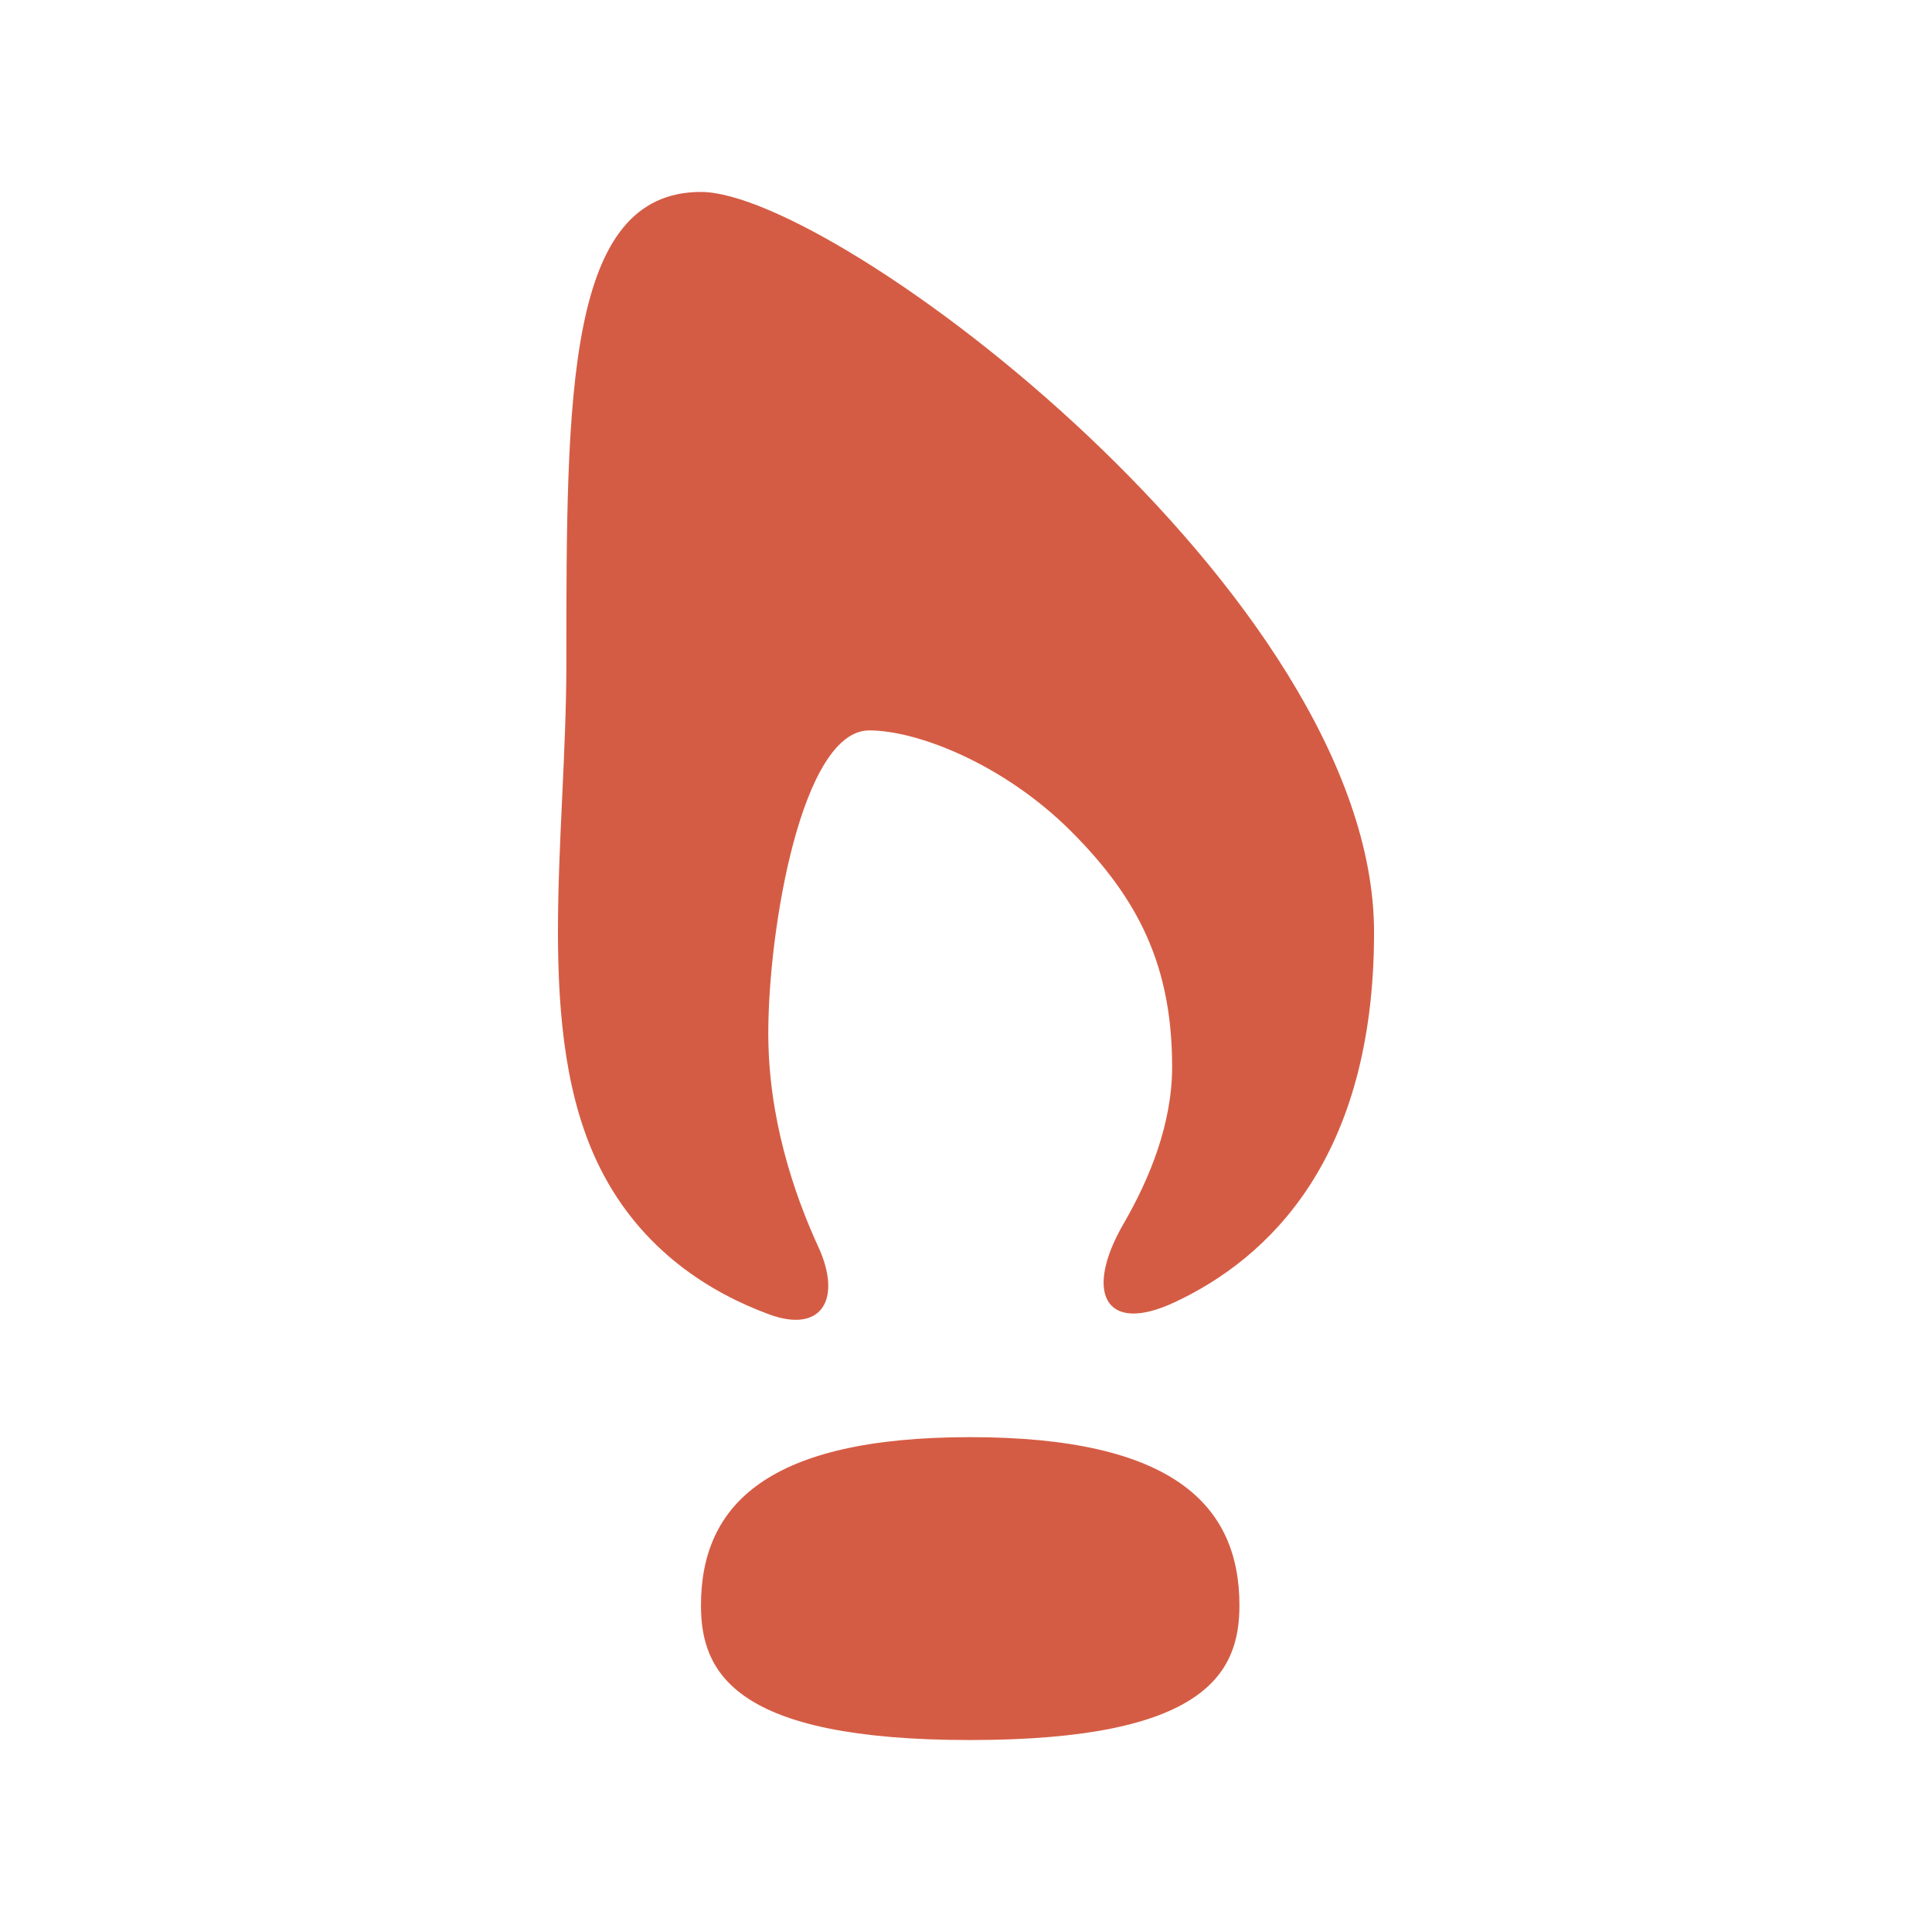
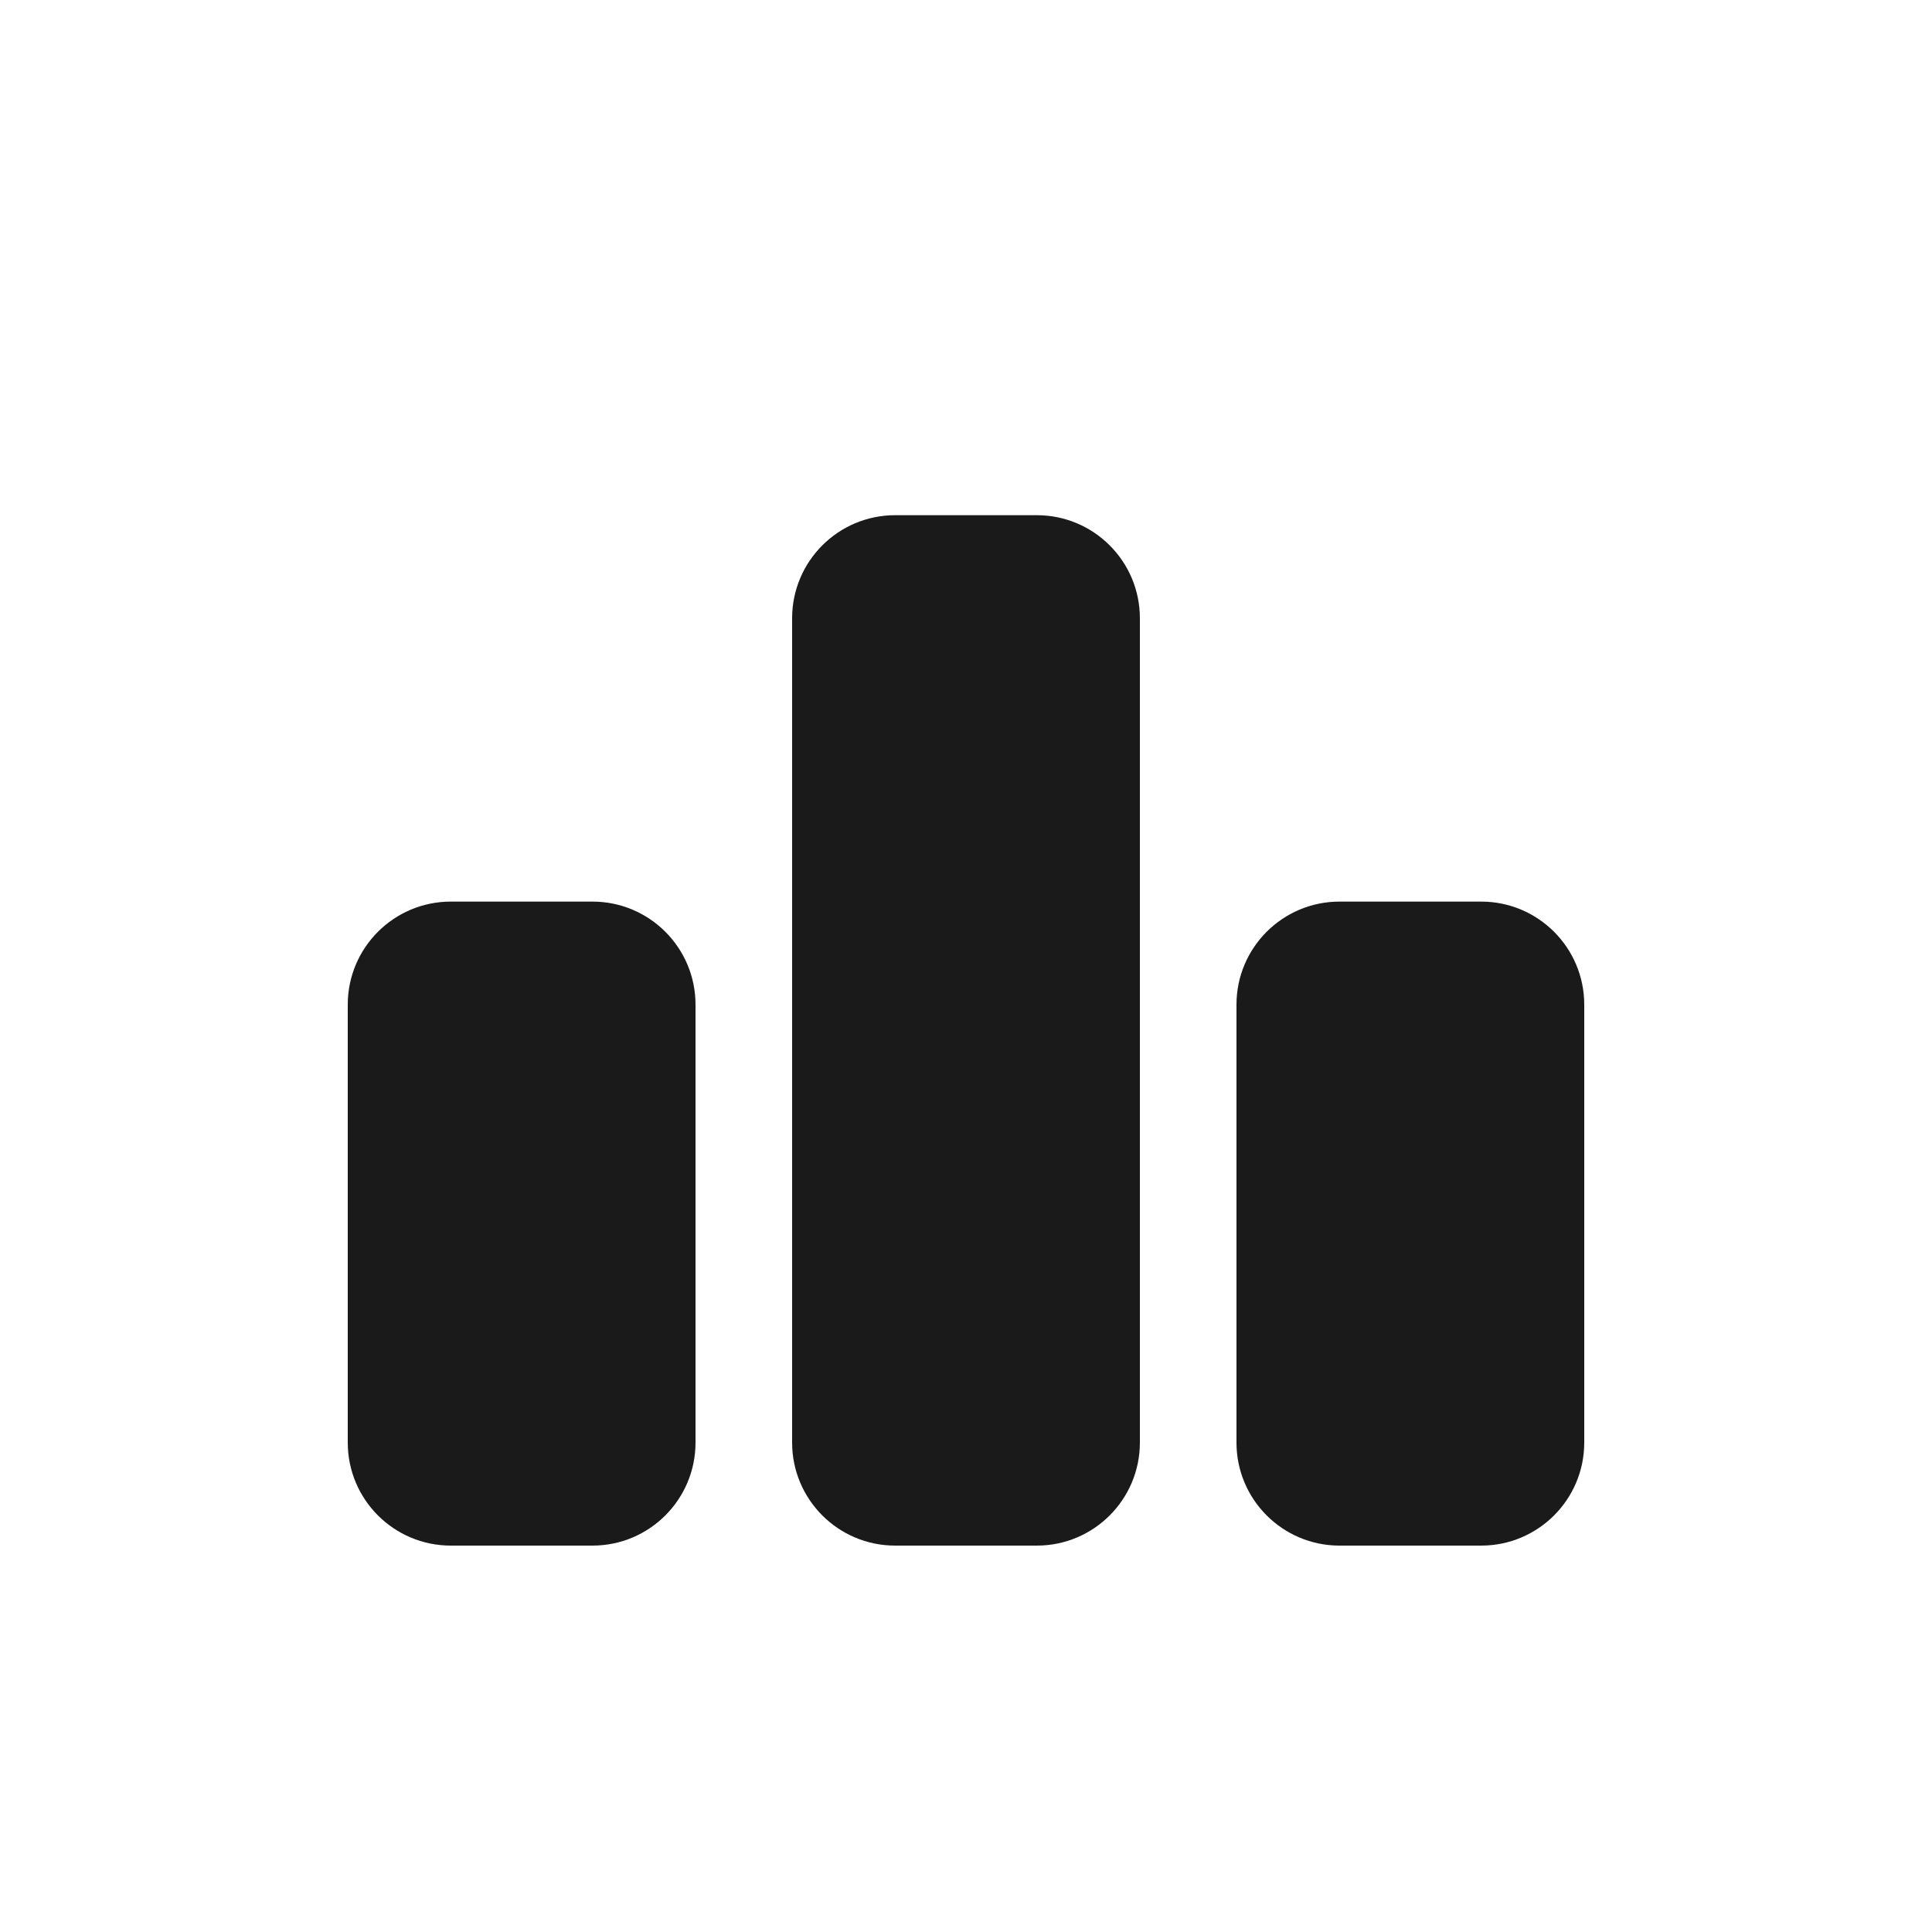
- <svg xmlns="http://www.w3.org/2000/svg" width="300" height="300" viewBox="0 0 83.344 83.344" version="1.1" id="svg1">
-   <defs id="defs1">
-     <filter style="color-interpolation-filters:sRGB" id="filter21" x="-0.351" y="-0.933" width="1.703" height="2.866">
-       <feGaussianBlur stdDeviation="5.079" id="feGaussianBlur21" />
-     </filter>
-     <filter style="color-interpolation-filters:sRGB" id="filter22" x="-0.429" y="-0.649" width="1.858" height="2.299">
-       <feGaussianBlur stdDeviation="6.59" id="feGaussianBlur22" />
-     </filter>
-     <filter style="color-interpolation-filters:sRGB" id="filter23" x="-0.415" y="-0.643" width="1.83" height="2.287">
-       <feGaussianBlur stdDeviation="7.858" id="feGaussianBlur23" />
-     </filter>
-     <filter style="color-interpolation-filters:sRGB" id="filter24" x="-0.361" y="-0.926" width="1.723" height="2.852">
-       <feGaussianBlur stdDeviation="5.269" id="feGaussianBlur24" />
-     </filter>
-     <filter style="color-interpolation-filters:sRGB" id="filter27" x="-0.176" y="-0.836" width="1.352" height="2.672">
-       <feGaussianBlur stdDeviation="4.753" id="feGaussianBlur26" />
-     </filter>
-     <filter style="color-interpolation-filters:sRGB" id="filter52" x="-0.33" y="-1.097" width="1.661" height="3.194">
-       <feGaussianBlur stdDeviation="4.258" id="feGaussianBlur52" />
-     </filter>
-     <filter style="color-interpolation-filters:sRGB" id="filter53" x="-0.34" y="-1.024" width="1.68" height="3.049">
-       <feGaussianBlur stdDeviation="4.319" id="feGaussianBlur54" />
-     </filter>
-     <filter style="color-interpolation-filters:sRGB" id="filter55" x="-0.332" y="-1.093" width="1.663" height="3.186">
-       <feGaussianBlur stdDeviation="4.426" id="feGaussianBlur55" />
-     </filter>
-     <filter style="color-interpolation-filters:sRGB" id="filter56" x="-0.346" y="-0.988" width="1.692" height="2.976">
-       <feGaussianBlur stdDeviation="4.927" id="feGaussianBlur56" />
-     </filter>
-     <filter style="color-interpolation-filters:sRGB" id="filter57" x="-0.506" y="-0.532" width="2.012" height="2.065">
-       <feGaussianBlur stdDeviation="5.826" id="feGaussianBlur57" />
-     </filter>
-     <filter style="color-interpolation-filters:sRGB" id="filter58" x="-0.321" y="-1.131" width="1.643" height="3.262">
-       <feGaussianBlur stdDeviation="4.239" id="feGaussianBlur58" />
-     </filter>
-     <filter style="color-interpolation-filters:sRGB" id="filter59" x="-0.403" y="-0.712" width="1.806" height="2.423">
-       <feGaussianBlur stdDeviation="4.495" id="feGaussianBlur59" />
-     </filter>
-     <filter style="color-interpolation-filters:sRGB" id="filter60" x="-0.176" y="-1.018" width="1.352" height="3.035">
-       <feGaussianBlur stdDeviation="4.8" id="feGaussianBlur60" />
-     </filter>
-     <filter style="color-interpolation-filters:sRGB" id="filter70" x="-0.442" y="-0.32" width="1.884" height="1.64">
-       <feGaussianBlur stdDeviation="18.461" id="feGaussianBlur70" />
-     </filter>
-     <filter style="color-interpolation-filters:sRGB" id="filter72" x="-0.433" y="-0.313" width="1.865" height="1.626">
-       <feGaussianBlur stdDeviation="18.509" id="feGaussianBlur72" />
-     </filter>
-     <filter style="color-interpolation-filters:sRGB" id="filter1" x="-0.457" y="-0.572" width="1.914" height="2.144">
-       <feGaussianBlur stdDeviation="8.581" id="feGaussianBlur1" />
-     </filter>
-     <filter style="color-interpolation-filters:sRGB" id="filter2" x="-0.545" y="-0.887" width="2.09" height="2.774">
-       <feGaussianBlur stdDeviation="4.32" id="feGaussianBlur2" />
-     </filter>
-     <clipPath clipPathUnits="userSpaceOnUse" id="clipPath1">
-       <path style="font-size:224.608px;line-height:393.415px;font-family:'Cherry Bomb One';-inkscape-font-specification:'Cherry Bomb One';letter-spacing:0px;fill:#d55c44;fill-opacity:1;stroke:none;stroke-width:2.117;stroke-linecap:square;paint-order:stroke fill markers" d="m 452.787,224.367 q -8.984,0 -12.803,-4.941 -3.594,-5.166 -4.268,-12.803 -0.674,-7.861 -0.674,-15.723 0,-11.904 -3.369,-19.092 -3.369,-7.412 -11.904,-7.412 -7.637,0 -11.23,7.412 -3.594,7.187 -3.594,19.092 0,7.861 -0.674,15.498 -0.449,7.637 -4.043,12.803 -3.594,4.941 -13.027,4.941 -6.963,0 -11.68,-5.166 -4.492,-5.166 -6.963,-13.476 -2.471,-8.31 -3.594,-17.969 -0.898,-9.658 -0.898,-18.642 0,-8.984 0.898,-18.418 0.898,-9.434 3.145,-17.519 2.471,-8.086 6.963,-13.027 4.492,-4.941 11.68,-4.941 12.803,0 15.947,11.68 2.695,-2.92 8.535,-5.391 6.064,-2.695 13.701,-2.695 17.295,0 28.301,8.76 11.006,8.76 15.947,24.258 5.166,15.273 4.941,35.488 0,10.332 -2.021,18.867 -1.797,8.31 -6.514,13.476 -4.492,4.941 -12.803,4.941 z" id="path5" />
-     </clipPath>
-     <clipPath clipPathUnits="userSpaceOnUse" id="clipPath5">
-       <path style="font-size:224.608px;line-height:393.415px;font-family:'Cherry Bomb One';-inkscape-font-specification:'Cherry Bomb One';letter-spacing:0px;fill:#d55c44;fill-opacity:1;stroke:none;stroke-width:2.117;stroke-linecap:square;paint-order:stroke fill markers" d="m 452.787,224.367 q -8.984,0 -12.803,-4.941 -3.594,-5.166 -4.268,-12.803 -0.674,-7.861 -0.674,-15.723 0,-11.904 -3.369,-19.092 -3.369,-7.412 -11.904,-7.412 -7.637,0 -11.23,7.412 -3.594,7.187 -3.594,19.092 0,7.861 -0.674,15.498 -0.449,7.637 -4.043,12.803 -3.594,4.941 -13.027,4.941 -6.963,0 -11.68,-5.166 -4.492,-5.166 -6.963,-13.476 -2.471,-8.31 -3.594,-17.969 -0.898,-9.658 -0.898,-18.642 0,-8.984 0.898,-18.418 0.898,-9.434 3.145,-17.519 2.471,-8.086 6.963,-13.027 4.492,-4.941 11.68,-4.941 12.803,0 15.947,11.68 2.695,-2.92 8.535,-5.391 6.064,-2.695 13.701,-2.695 17.295,0 28.301,8.76 11.006,8.76 15.947,24.258 5.166,15.273 4.941,35.488 0,10.332 -2.021,18.867 -1.797,8.31 -6.514,13.476 -4.492,4.941 -12.803,4.941 z" id="path8" />
-     </clipPath>
-     <clipPath clipPathUnits="userSpaceOnUse" id="clipPath8">
-       <path style="font-size:224.608px;line-height:393.415px;font-family:'Cherry Bomb One';-inkscape-font-specification:'Cherry Bomb One';letter-spacing:0px;fill:#d55c44;fill-opacity:1;stroke:none;stroke-width:2.117;stroke-linecap:square;paint-order:stroke fill markers" d="m 452.787,224.367 q -8.984,0 -12.803,-4.941 -3.594,-5.166 -4.268,-12.803 -0.674,-7.861 -0.674,-15.723 0,-11.904 -3.369,-19.092 -3.369,-7.412 -11.904,-7.412 -7.637,0 -11.23,7.412 -3.594,7.187 -3.594,19.092 0,7.861 -0.674,15.498 -0.449,7.637 -4.043,12.803 -3.594,4.941 -13.027,4.941 -6.963,0 -11.68,-5.166 -4.492,-5.166 -6.963,-13.476 -2.471,-8.31 -3.594,-17.969 -0.898,-9.658 -0.898,-18.642 0,-8.984 0.898,-18.418 0.898,-9.434 3.145,-17.519 2.471,-8.086 6.963,-13.027 4.492,-4.941 11.68,-4.941 12.803,0 15.947,11.68 2.695,-2.92 8.535,-5.391 6.064,-2.695 13.701,-2.695 17.295,0 28.301,8.76 11.006,8.76 15.947,24.258 5.166,15.273 4.941,35.488 0,10.332 -2.021,18.867 -1.797,8.31 -6.514,13.476 -4.492,4.941 -12.803,4.941 z" id="path11" />
-     </clipPath>
-     <clipPath clipPathUnits="userSpaceOnUse" id="clipPath11">
-       <path style="font-size:224.608px;line-height:393.415px;font-family:'Cherry Bomb One';-inkscape-font-specification:'Cherry Bomb One';letter-spacing:0px;fill:#d55c44;fill-opacity:1;stroke:none;stroke-width:2.117;stroke-linecap:square;paint-order:stroke fill markers" d="m 452.787,224.367 q -8.984,0 -12.803,-4.941 -3.594,-5.166 -4.268,-12.803 -0.674,-7.861 -0.674,-15.723 0,-11.904 -3.369,-19.092 -3.369,-7.412 -11.904,-7.412 -7.637,0 -11.23,7.412 -3.594,7.187 -3.594,19.092 0,7.861 -0.674,15.498 -0.449,7.637 -4.043,12.803 -3.594,4.941 -13.027,4.941 -6.963,0 -11.68,-5.166 -4.492,-5.166 -6.963,-13.476 -2.471,-8.31 -3.594,-17.969 -0.898,-9.658 -0.898,-18.642 0,-8.984 0.898,-18.418 0.898,-9.434 3.145,-17.519 2.471,-8.086 6.963,-13.027 4.492,-4.941 11.68,-4.941 12.803,0 15.947,11.68 2.695,-2.92 8.535,-5.391 6.064,-2.695 13.701,-2.695 17.295,0 28.301,8.76 11.006,8.76 15.947,24.258 5.166,15.273 4.941,35.488 0,10.332 -2.021,18.867 -1.797,8.31 -6.514,13.476 -4.492,4.941 -12.803,4.941 z" id="path12" />
-     </clipPath>
-     <clipPath clipPathUnits="userSpaceOnUse" id="clipPath12">
-       <path style="font-size:224.608px;line-height:393.415px;font-family:'Cherry Bomb One';-inkscape-font-specification:'Cherry Bomb One';letter-spacing:0px;fill:#d55c44;fill-opacity:1;stroke:none;stroke-width:2.117;stroke-linecap:square;paint-order:stroke fill markers" d="m 452.787,224.367 q -8.984,0 -12.803,-4.941 -3.594,-5.166 -4.268,-12.803 -0.674,-7.861 -0.674,-15.723 0,-11.904 -3.369,-19.092 -3.369,-7.412 -11.904,-7.412 -7.637,0 -11.23,7.412 -3.594,7.187 -3.594,19.092 0,7.861 -0.674,15.498 -0.449,7.637 -4.043,12.803 -3.594,4.941 -13.027,4.941 -6.963,0 -11.68,-5.166 -4.492,-5.166 -6.963,-13.476 -2.471,-8.31 -3.594,-17.969 -0.898,-9.658 -0.898,-18.642 0,-8.984 0.898,-18.418 0.898,-9.434 3.145,-17.519 2.471,-8.086 6.963,-13.027 4.492,-4.941 11.68,-4.941 12.803,0 15.947,11.68 2.695,-2.92 8.535,-5.391 6.064,-2.695 13.701,-2.695 17.295,0 28.301,8.76 11.006,8.76 15.947,24.258 5.166,15.273 4.941,35.488 0,10.332 -2.021,18.867 -1.797,8.31 -6.514,13.476 -4.492,4.941 -12.803,4.941 z" id="path14" />
-     </clipPath>
-     <clipPath clipPathUnits="userSpaceOnUse" id="clipPath15">
-       <path style="font-size:224.608px;line-height:393.415px;font-family:'Cherry Bomb One';-inkscape-font-specification:'Cherry Bomb One';letter-spacing:0px;fill:#d55c44;fill-opacity:1;stroke:none;stroke-width:2.117;stroke-linecap:square;paint-order:stroke fill markers" d="m 511.634,224.367 q -8.984,0 -13.476,-5.166 -4.268,-5.166 -5.84,-15.723 -1.348,-10.781 -1.572,-27.627 0,-16.846 1.348,-27.627 1.572,-10.781 6.064,-15.723 4.492,-5.166 13.476,-5.166 8.984,0 13.252,5.166 4.492,4.941 6.064,15.723 1.572,10.781 1.572,27.627 0.225,16.846 -1.348,27.627 -1.572,10.557 -6.064,15.723 -4.492,5.166 -13.476,5.166 z" id="path16" />
-     </clipPath>
-     <clipPath clipPathUnits="userSpaceOnUse" id="clipPath17">
-       <path style="font-size:224.608px;line-height:393.415px;font-family:'Cherry Bomb One';-inkscape-font-specification:'Cherry Bomb One';letter-spacing:0px;fill:#d55c44;fill-opacity:1;stroke:none;stroke-width:2.117;stroke-linecap:square;paint-order:stroke fill markers" d="m 681.329,224.302 q -8.984,0 -13.476,-5.166 -4.268,-5.166 -5.84,-15.723 -1.348,-10.781 -1.572,-27.627 0,-16.846 1.348,-27.627 1.572,-10.781 6.064,-15.723 4.492,-5.166 13.476,-5.166 8.984,0 13.252,5.166 4.492,4.941 6.064,15.723 1.572,10.781 1.572,27.627 0.225,16.846 -1.348,27.627 -1.572,10.557 -6.064,15.723 -4.492,5.166 -13.476,5.166 z" id="path17" />
-     </clipPath>
-     <clipPath clipPathUnits="userSpaceOnUse" id="clipPath18">
-       <path style="font-size:224.608px;line-height:393.415px;font-family:'Cherry Bomb One';-inkscape-font-specification:'Cherry Bomb One';letter-spacing:0px;fill:#d55c44;fill-opacity:1;stroke:none;stroke-width:2.117;stroke-linecap:square;paint-order:stroke fill markers" d="m 573.177,224.367 q -7.637,0 -12.578,-4.941 -4.717,-5.166 -7.187,-13.701 -2.471,-8.535 -3.369,-19.541 -0.898,-11.006 -0.898,-22.685 0,-7.861 0.225,-15.947 0.449,-8.31 2.246,-15.273 2.021,-6.963 6.514,-11.23 4.717,-4.492 13.252,-4.492 6.064,0 11.006,2.92 4.941,2.695 6.289,8.31 5.166,-4.717 13.027,-6.738 8.086,-2.246 16.621,-2.246 7.187,0 14.6,3.594 7.412,3.369 12.578,9.434 5.166,6.064 5.166,13.701 0,6.514 -4.941,12.353 -4.717,5.84 -13.476,5.84 -3.818,0 -6.289,-0.898 -2.471,-1.123 -4.717,-2.021 -2.246,-0.898 -5.391,-0.898 -8.311,0 -15.273,6.738 -6.738,6.514 -6.738,17.744 0,5.84 -0.449,12.803 -0.225,6.738 -2.021,13.027 -1.572,6.289 -5.84,10.332 -4.268,3.818 -12.353,3.818 z" id="path19" />
-     </clipPath>
-     <clipPath clipPathUnits="userSpaceOnUse" id="clipPath19">
-       <path style="font-size:224.608px;line-height:393.415px;font-family:'Cherry Bomb One';-inkscape-font-specification:'Cherry Bomb One';letter-spacing:0px;fill:#d55c44;fill-opacity:1;stroke:none;stroke-width:2.117;stroke-linecap:square;paint-order:stroke fill markers" d="m 573.177,224.367 q -7.637,0 -12.578,-4.941 -4.717,-5.166 -7.187,-13.701 -2.471,-8.535 -3.369,-19.541 -0.898,-11.006 -0.898,-22.685 0,-7.861 0.225,-15.947 0.449,-8.31 2.246,-15.273 2.021,-6.963 6.514,-11.23 4.717,-4.492 13.252,-4.492 6.064,0 11.006,2.92 4.941,2.695 6.289,8.31 5.166,-4.717 13.027,-6.738 8.086,-2.246 16.621,-2.246 7.187,0 14.6,3.594 7.412,3.369 12.578,9.434 5.166,6.064 5.166,13.701 0,6.514 -4.941,12.353 -4.717,5.84 -13.476,5.84 -3.818,0 -6.289,-0.898 -2.471,-1.123 -4.717,-2.021 -2.246,-0.898 -5.391,-0.898 -8.311,0 -15.273,6.738 -6.738,6.514 -6.738,17.744 0,5.84 -0.449,12.803 -0.225,6.738 -2.021,13.027 -1.572,6.289 -5.84,10.332 -4.268,3.818 -12.353,3.818 z" id="path20" />
-     </clipPath>
-     <clipPath clipPathUnits="userSpaceOnUse" id="clipPath20">
-       <path style="font-size:224.608px;line-height:393.415px;font-family:'Cherry Bomb One';-inkscape-font-specification:'Cherry Bomb One';letter-spacing:0px;fill:#d55c44;fill-opacity:1;stroke:none;stroke-width:2.117;stroke-linecap:square;paint-order:stroke fill markers" d="m 573.177,224.367 q -7.637,0 -12.578,-4.941 -4.717,-5.166 -7.187,-13.701 -2.471,-8.535 -3.369,-19.541 -0.898,-11.006 -0.898,-22.685 0,-7.861 0.225,-15.947 0.449,-8.31 2.246,-15.273 2.021,-6.963 6.514,-11.23 4.717,-4.492 13.252,-4.492 6.064,0 11.006,2.92 4.941,2.695 6.289,8.31 5.166,-4.717 13.027,-6.738 8.086,-2.246 16.621,-2.246 7.187,0 14.6,3.594 7.412,3.369 12.578,9.434 5.166,6.064 5.166,13.701 0,6.514 -4.941,12.353 -4.717,5.84 -13.476,5.84 -3.818,0 -6.289,-0.898 -2.471,-1.123 -4.717,-2.021 -2.246,-0.898 -5.391,-0.898 -8.311,0 -15.273,6.738 -6.738,6.514 -6.738,17.744 0,5.84 -0.449,12.803 -0.225,6.738 -2.021,13.027 -1.572,6.289 -5.84,10.332 -4.268,3.818 -12.353,3.818 z" id="path21" />
-     </clipPath>
-     <clipPath clipPathUnits="userSpaceOnUse" id="clipPath21">
-       <path style="font-size:224.608px;line-height:393.415px;font-family:'Cherry Bomb One';-inkscape-font-specification:'Cherry Bomb One';letter-spacing:0px;fill:#d55c44;fill-opacity:1;stroke:none;stroke-width:2.117;stroke-linecap:square;paint-order:stroke fill markers" d="m 573.177,224.367 q -7.637,0 -12.578,-4.941 -4.717,-5.166 -7.187,-13.701 -2.471,-8.535 -3.369,-19.541 -0.898,-11.006 -0.898,-22.685 0,-7.861 0.225,-15.947 0.449,-8.31 2.246,-15.273 2.021,-6.963 6.514,-11.23 4.717,-4.492 13.252,-4.492 6.064,0 11.006,2.92 4.941,2.695 6.289,8.31 5.166,-4.717 13.027,-6.738 8.086,-2.246 16.621,-2.246 7.187,0 14.6,3.594 7.412,3.369 12.578,9.434 5.166,6.064 5.166,13.701 0,6.514 -4.941,12.353 -4.717,5.84 -13.476,5.84 -3.818,0 -6.289,-0.898 -2.471,-1.123 -4.717,-2.021 -2.246,-0.898 -5.391,-0.898 -8.311,0 -15.273,6.738 -6.738,6.514 -6.738,17.744 0,5.84 -0.449,12.803 -0.225,6.738 -2.021,13.027 -1.572,6.289 -5.84,10.332 -4.268,3.818 -12.353,3.818 z" id="path22" />
-     </clipPath>
-     <clipPath clipPathUnits="userSpaceOnUse" id="clipPath23">
-       <path style="font-size:224.608px;line-height:393.415px;font-family:'Cherry Bomb One';-inkscape-font-specification:'Cherry Bomb One';letter-spacing:0px;fill:#d55c44;fill-opacity:1;stroke:none;stroke-width:2.117;stroke-linecap:square;paint-order:stroke fill markers" d="m 681.438,224.367 q -8.984,0 -13.476,-5.166 -4.268,-5.166 -5.84,-15.723 -1.348,-10.781 -1.572,-27.627 0,-16.846 1.348,-27.627 1.572,-10.781 6.064,-15.723 4.492,-5.166 13.476,-5.166 8.984,0 13.252,5.166 4.492,4.941 6.064,15.723 1.572,10.781 1.572,27.627 0.225,16.846 -1.348,27.627 -1.572,10.557 -6.064,15.723 -4.492,5.166 -13.476,5.166 z" id="path25" />
-     </clipPath>
-     <clipPath clipPathUnits="userSpaceOnUse" id="clipPath25">
-       <path style="font-size:224.608px;line-height:393.415px;font-family:'Cherry Bomb One';-inkscape-font-specification:'Cherry Bomb One';letter-spacing:0px;fill:#d55c44;fill-opacity:1;stroke:none;stroke-width:2.117;stroke-linecap:square;paint-order:stroke fill markers" d="m 681.438,224.367 q -8.984,0 -13.476,-5.166 -4.268,-5.166 -5.84,-15.723 -1.348,-10.781 -1.572,-27.627 0,-16.846 1.348,-27.627 1.572,-10.781 6.064,-15.723 4.492,-5.166 13.476,-5.166 8.984,0 13.252,5.166 4.492,4.941 6.064,15.723 1.572,10.781 1.572,27.627 0.225,16.846 -1.348,27.627 -1.572,10.557 -6.064,15.723 -4.492,5.166 -13.476,5.166 z" id="path26" />
-     </clipPath>
-     <clipPath clipPathUnits="userSpaceOnUse" id="clipPath34">
-       <path id="path35" style="fill:#d55c44;fill-opacity:1;stroke-width:2.117;stroke-linecap:square;paint-order:stroke fill markers" d="m 169.333,220.133 c 0,8.467 -4.233,16.933 -33.867,16.933 -29.633,0 -33.867,-8.467 -33.867,-16.933 0,-12.7 8.467,-21.167 33.867,-21.167 25.4,0 33.867,8.467 33.867,21.167 z" />
-     </clipPath>
-     <clipPath clipPathUnits="userSpaceOnUse" id="clipPath35">
-       <path id="path36" style="fill:#d55c44;fill-opacity:1;stroke-width:2.117;stroke-linecap:square;paint-order:stroke fill markers" d="m 715.913,141.342 c 0,8.467 -4.233,16.933 -33.867,16.933 -29.633,0 -33.867,-8.467 -33.867,-16.933 0,-12.7 8.467,-21.167 33.867,-21.167 25.4,0 33.867,8.467 33.867,21.167 z" />
-     </clipPath>
-     <filter style="color-interpolation-filters:sRGB" id="filter61" x="-0.432" y="-0.313" width="1.865" height="1.626">
-       <feGaussianBlur stdDeviation="18.493" id="feGaussianBlur61" />
-     </filter>
-   </defs>
-   <g id="layer1" transform="translate(255.6048,-19.03452)">
-     <g id="g71" transform="matrix(0.3567651,0,0,0.3567651,-261.3644,12.21205)">
-       <path id="path2" style="fill:#d55c44;fill-opacity:1;stroke-width:2.035;stroke-linecap:square;paint-order:stroke fill markers" d="m 166.012,213.245 c 0,8.139 -4.069,16.277 -32.555,16.277 -28.485,0 -32.555,-8.139 -32.555,-16.277 0,-12.208 8.139,-20.347 32.555,-20.347 24.416,0 32.555,8.139 32.555,20.347 z" />
-       <path style="display:inline;mix-blend-mode:normal;fill:#d55c44;fill-opacity:1;stroke:none;stroke-width:2.035;stroke-linecap:square;stroke-opacity:1;paint-order:stroke fill markers" d="m 100.903,42.333 c 16.277,0 81.387,48.832 81.387,89.525 0,27.465 -12.873,39.483 -24.138,44.741 -8.534,3.984 -10.899,-1.328 -6.152,-9.506 3.189,-5.494 5.874,-12.144 5.874,-18.958 0,-12.208 -4.069,-20.347 -12.208,-28.485 -8.139,-8.139 -18.593,-12.208 -24.416,-12.208 -8.139,1e-5 -12.208,23.922 -12.208,36.624 0,10.122 3.021,19.237 6.058,25.841 2.864,6.229 0.466,10.507 -5.956,8.145 -7.017,-2.581 -15.43,-7.674 -20.448,-17.709 -8.139,-16.277 -4.069,-39.702 -4.069,-61.04 0,-32.555 -6e-6,-56.971 16.277,-56.971 z" id="path3" />
-     </g>
-   </g>
+ <svg xmlns="http://www.w3.org/2000/svg" width="300" height="300" viewBox="0 0 300 300">
+   <rect x="54" y="140" width="54" height="100" rx="16" fill="#1a1a1a" />
+   <rect x="123" y="80" width="54" height="160" rx="16" fill="#1a1a1a" />
+   <rect x="192" y="140" width="54" height="100" rx="16" fill="#1a1a1a" />
</svg>
